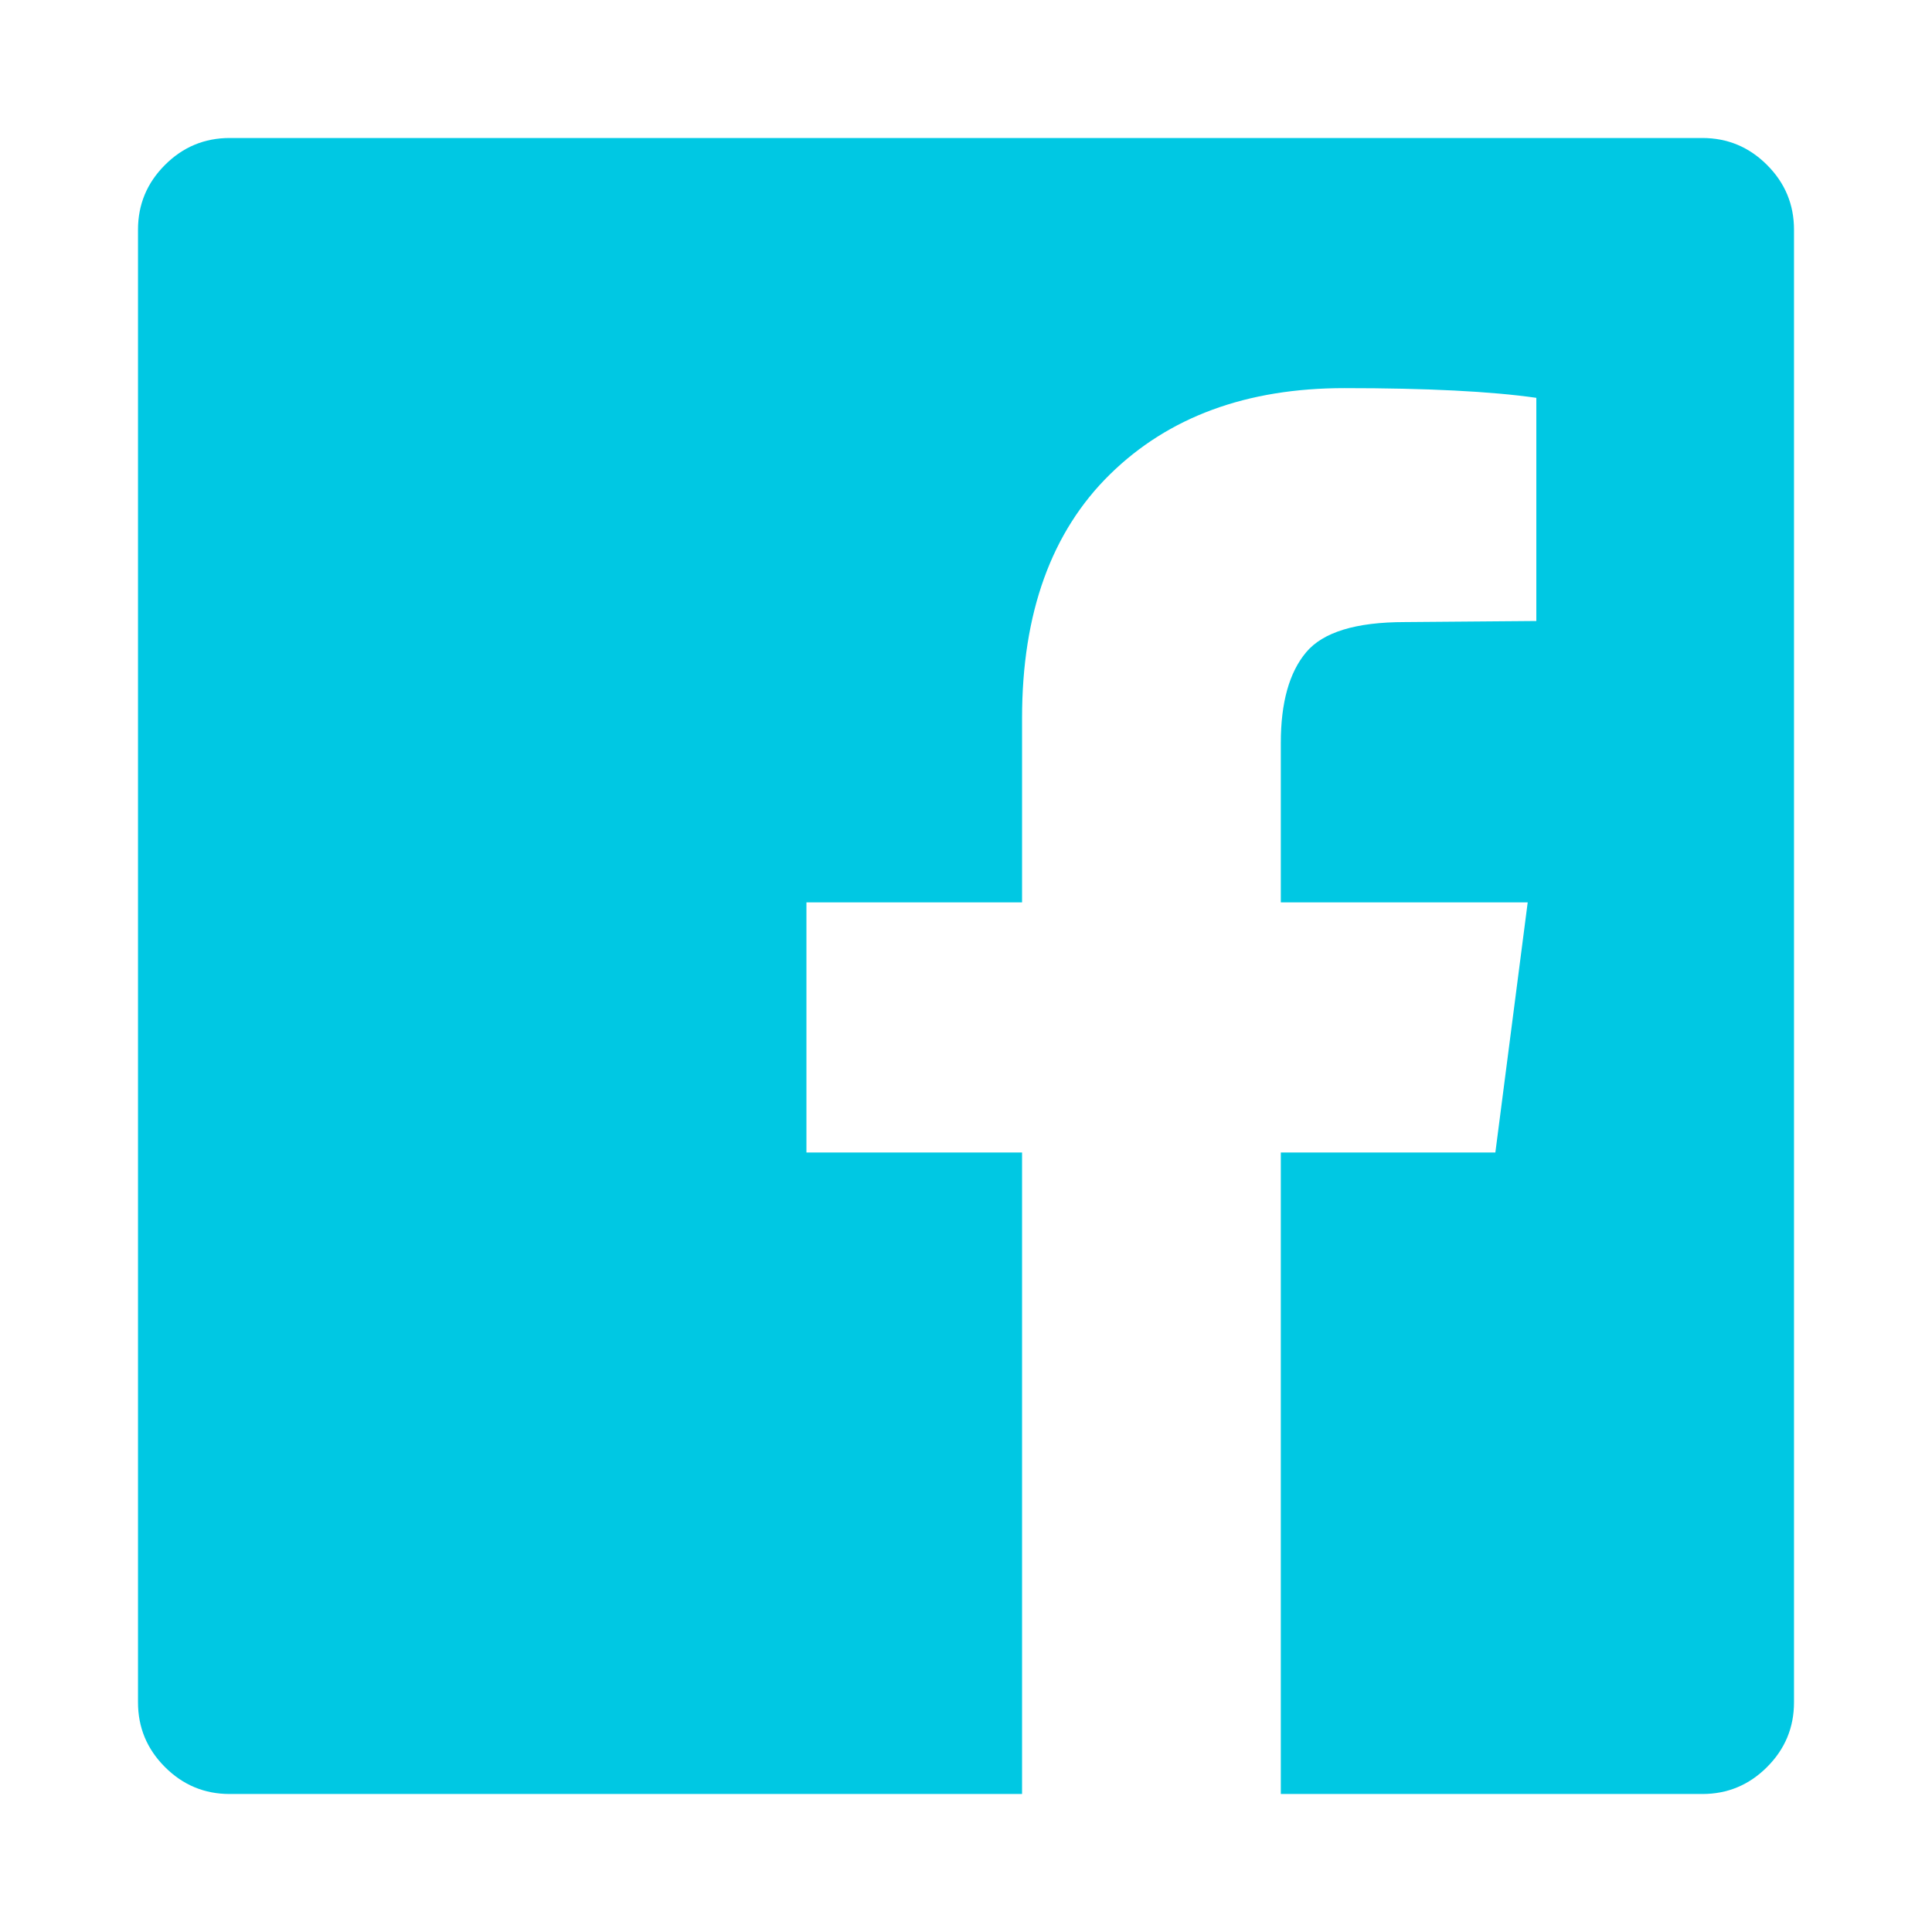
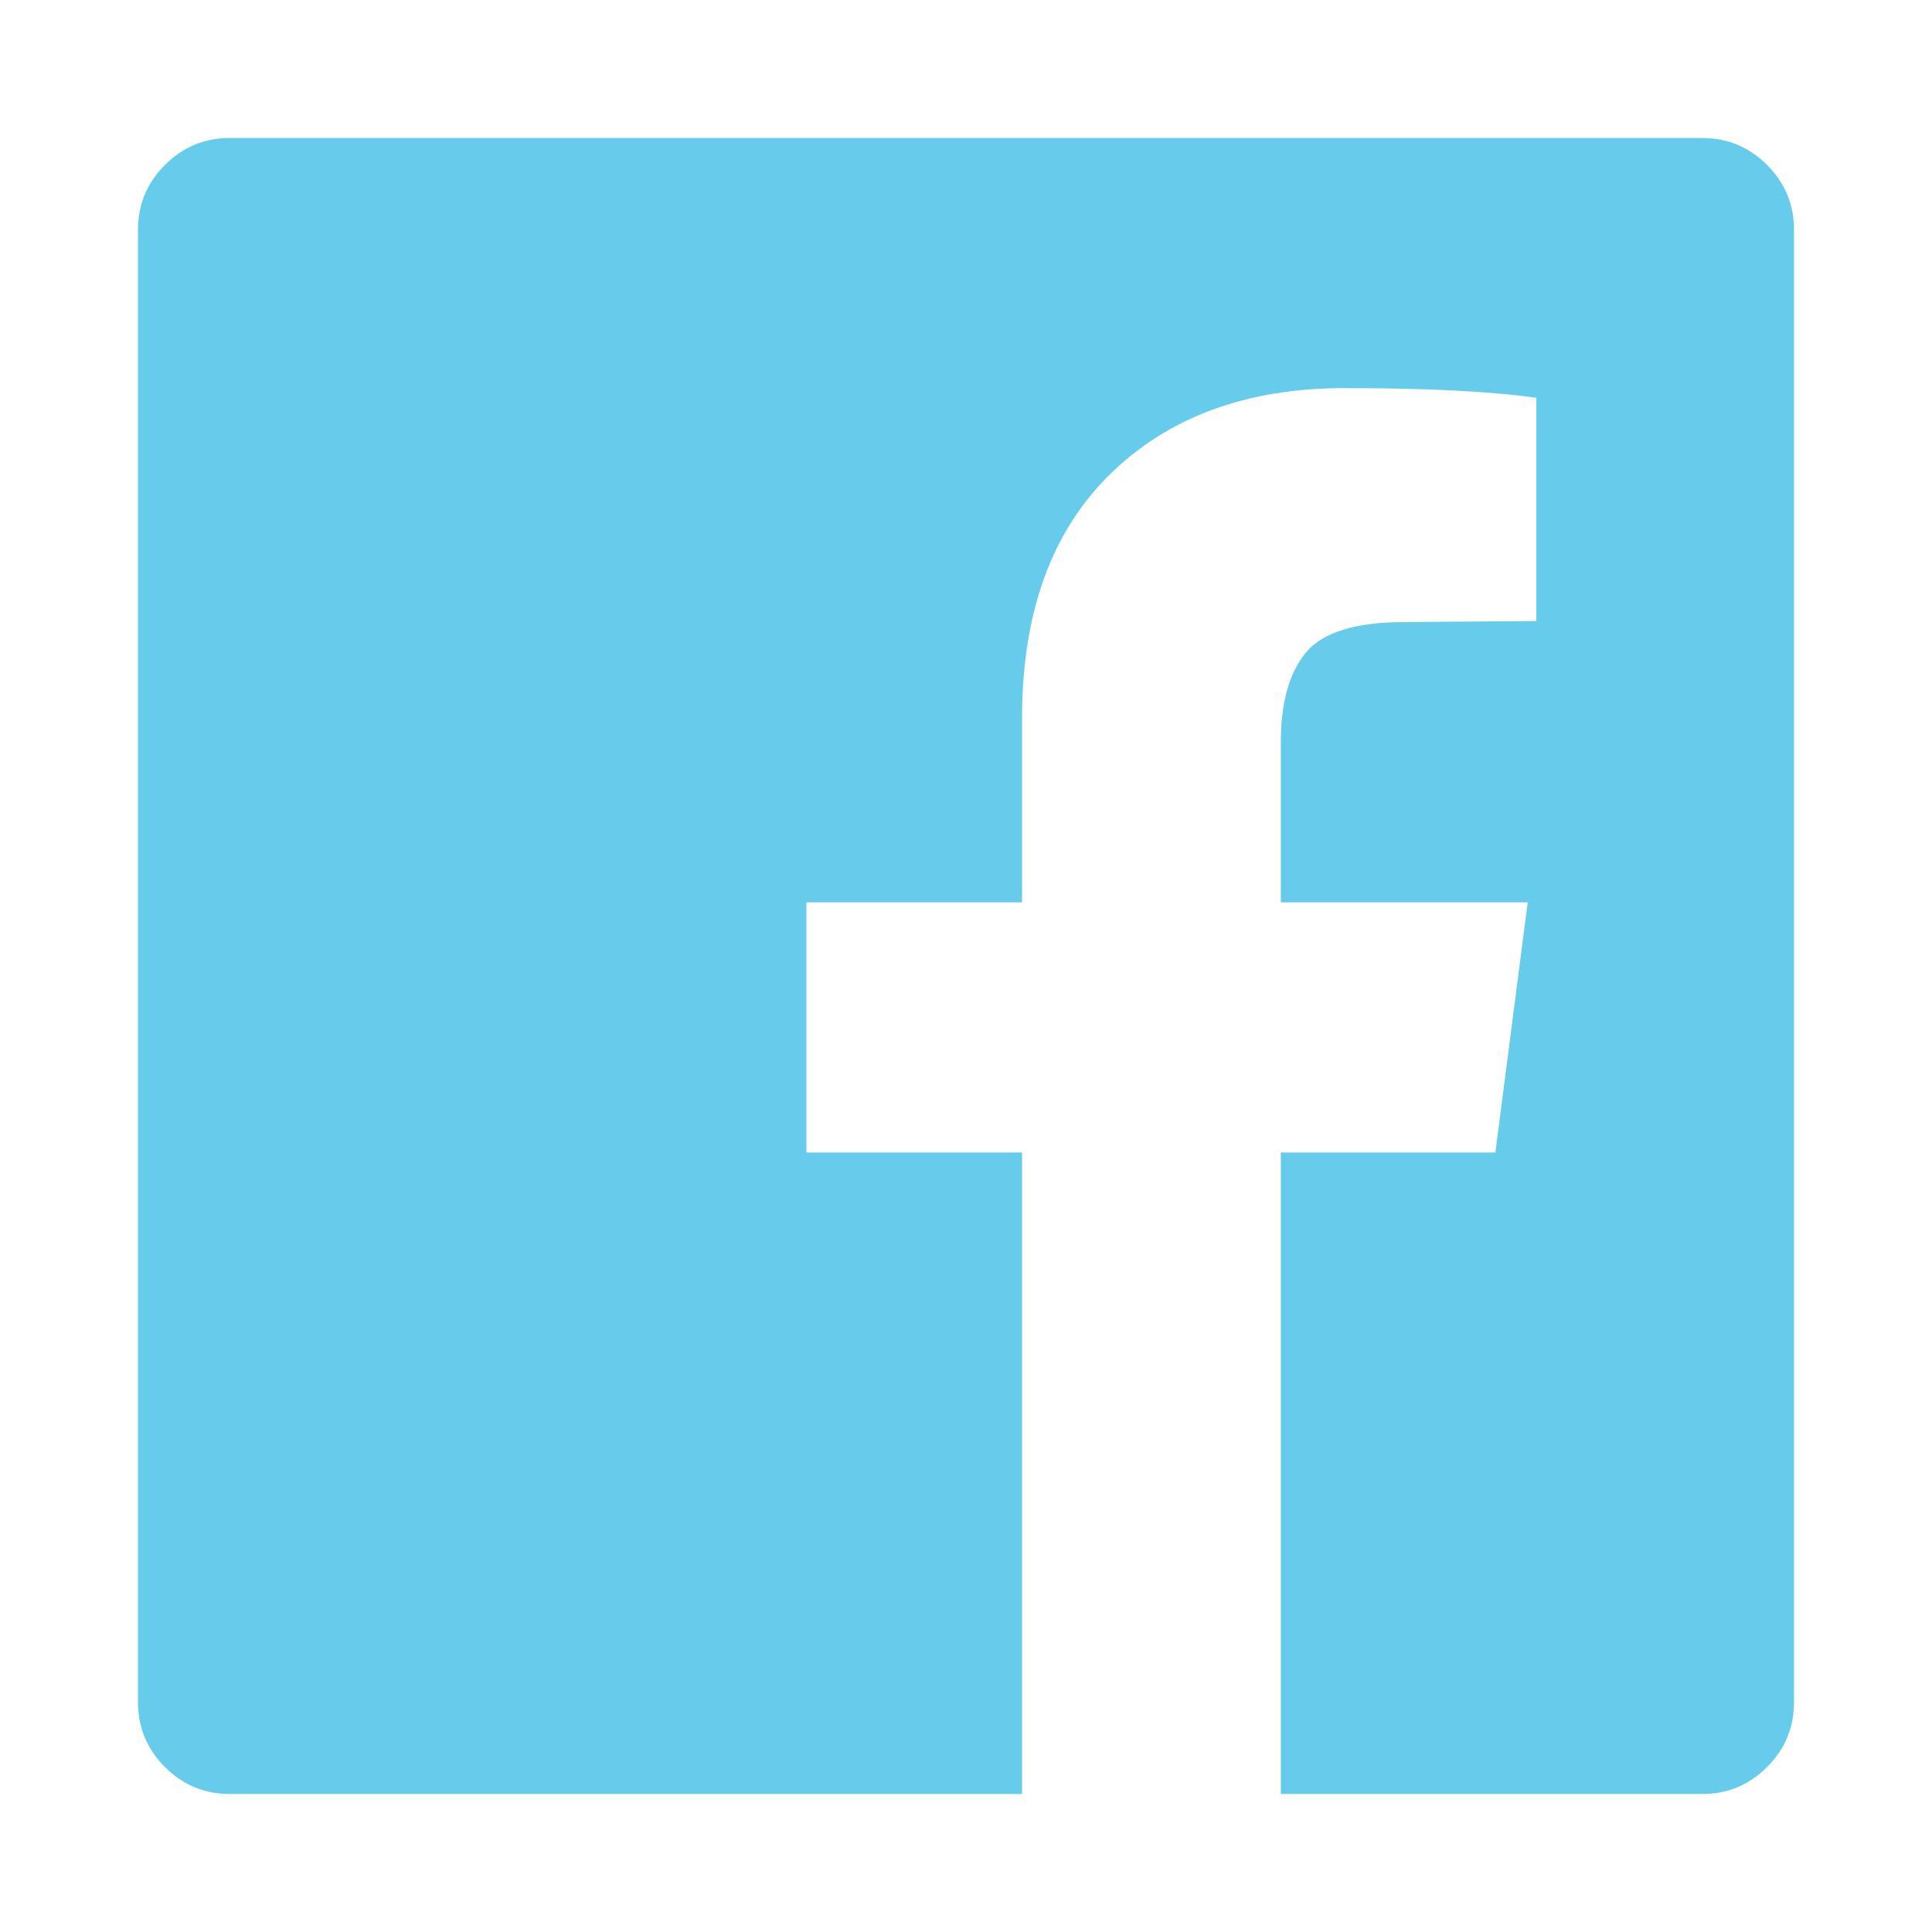
<svg xmlns="http://www.w3.org/2000/svg" width="1792" height="1792" viewBox="0 0 1792 1792">
-   <path d="M1579 128q35 0 60 25t25 60v1366q0 35-25 60t-60 25h-391v-595h199l30-232h-229v-148q0-56 23.5-84t91.5-28l122-1v-207q-63-9-178-9-136 0-217.5 80t-81.5 226v171h-200v232h200v595h-735q-35 0-60-25t-25-60v-1366q0-35 25-60t60-25h1366z" fill="#00c8e3" />
+   <path d="M1579 128q35 0 60 25t25 60v1366q0 35-25 60t-60 25h-391v-595h199l30-232h-229v-148q0-56 23.5-84t91.5-28l122-1v-207q-63-9-178-9-136 0-217.5 80t-81.5 226v171h-200v232h200v595h-735q-35 0-60-25t-25-60v-1366q0-35 25-60t60-25h1366z" fill="#67cbec" />
</svg>
